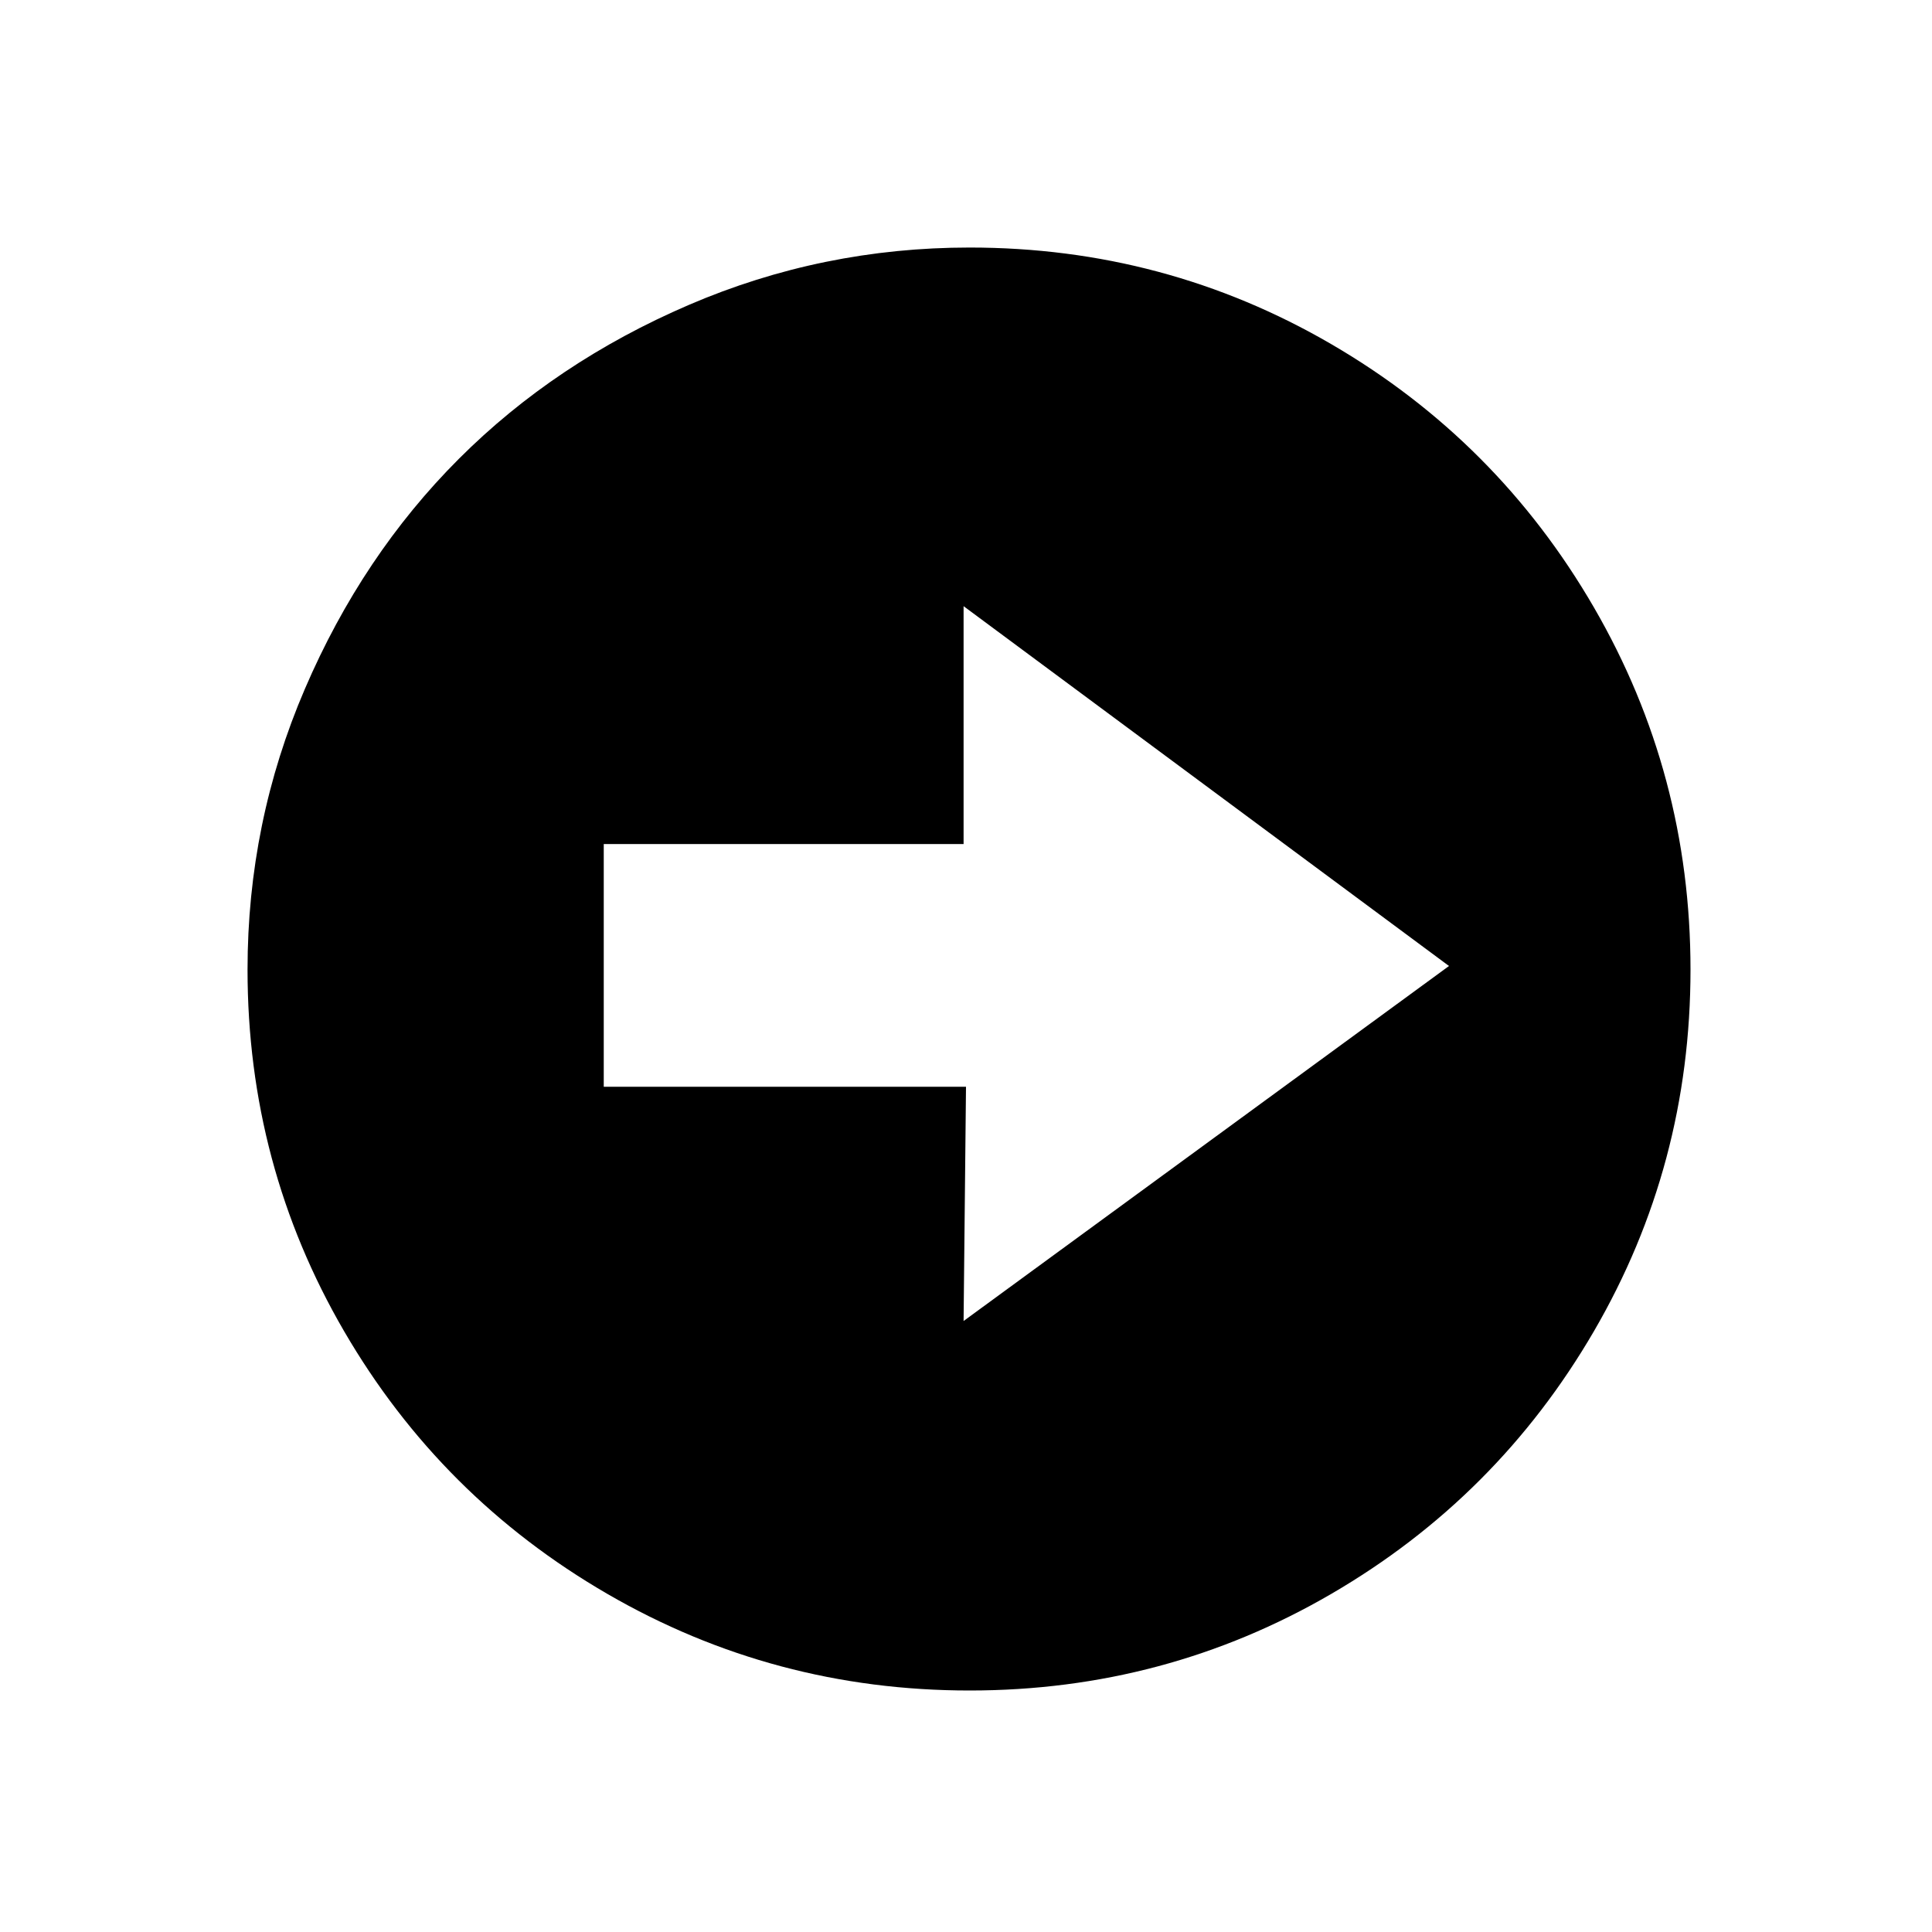
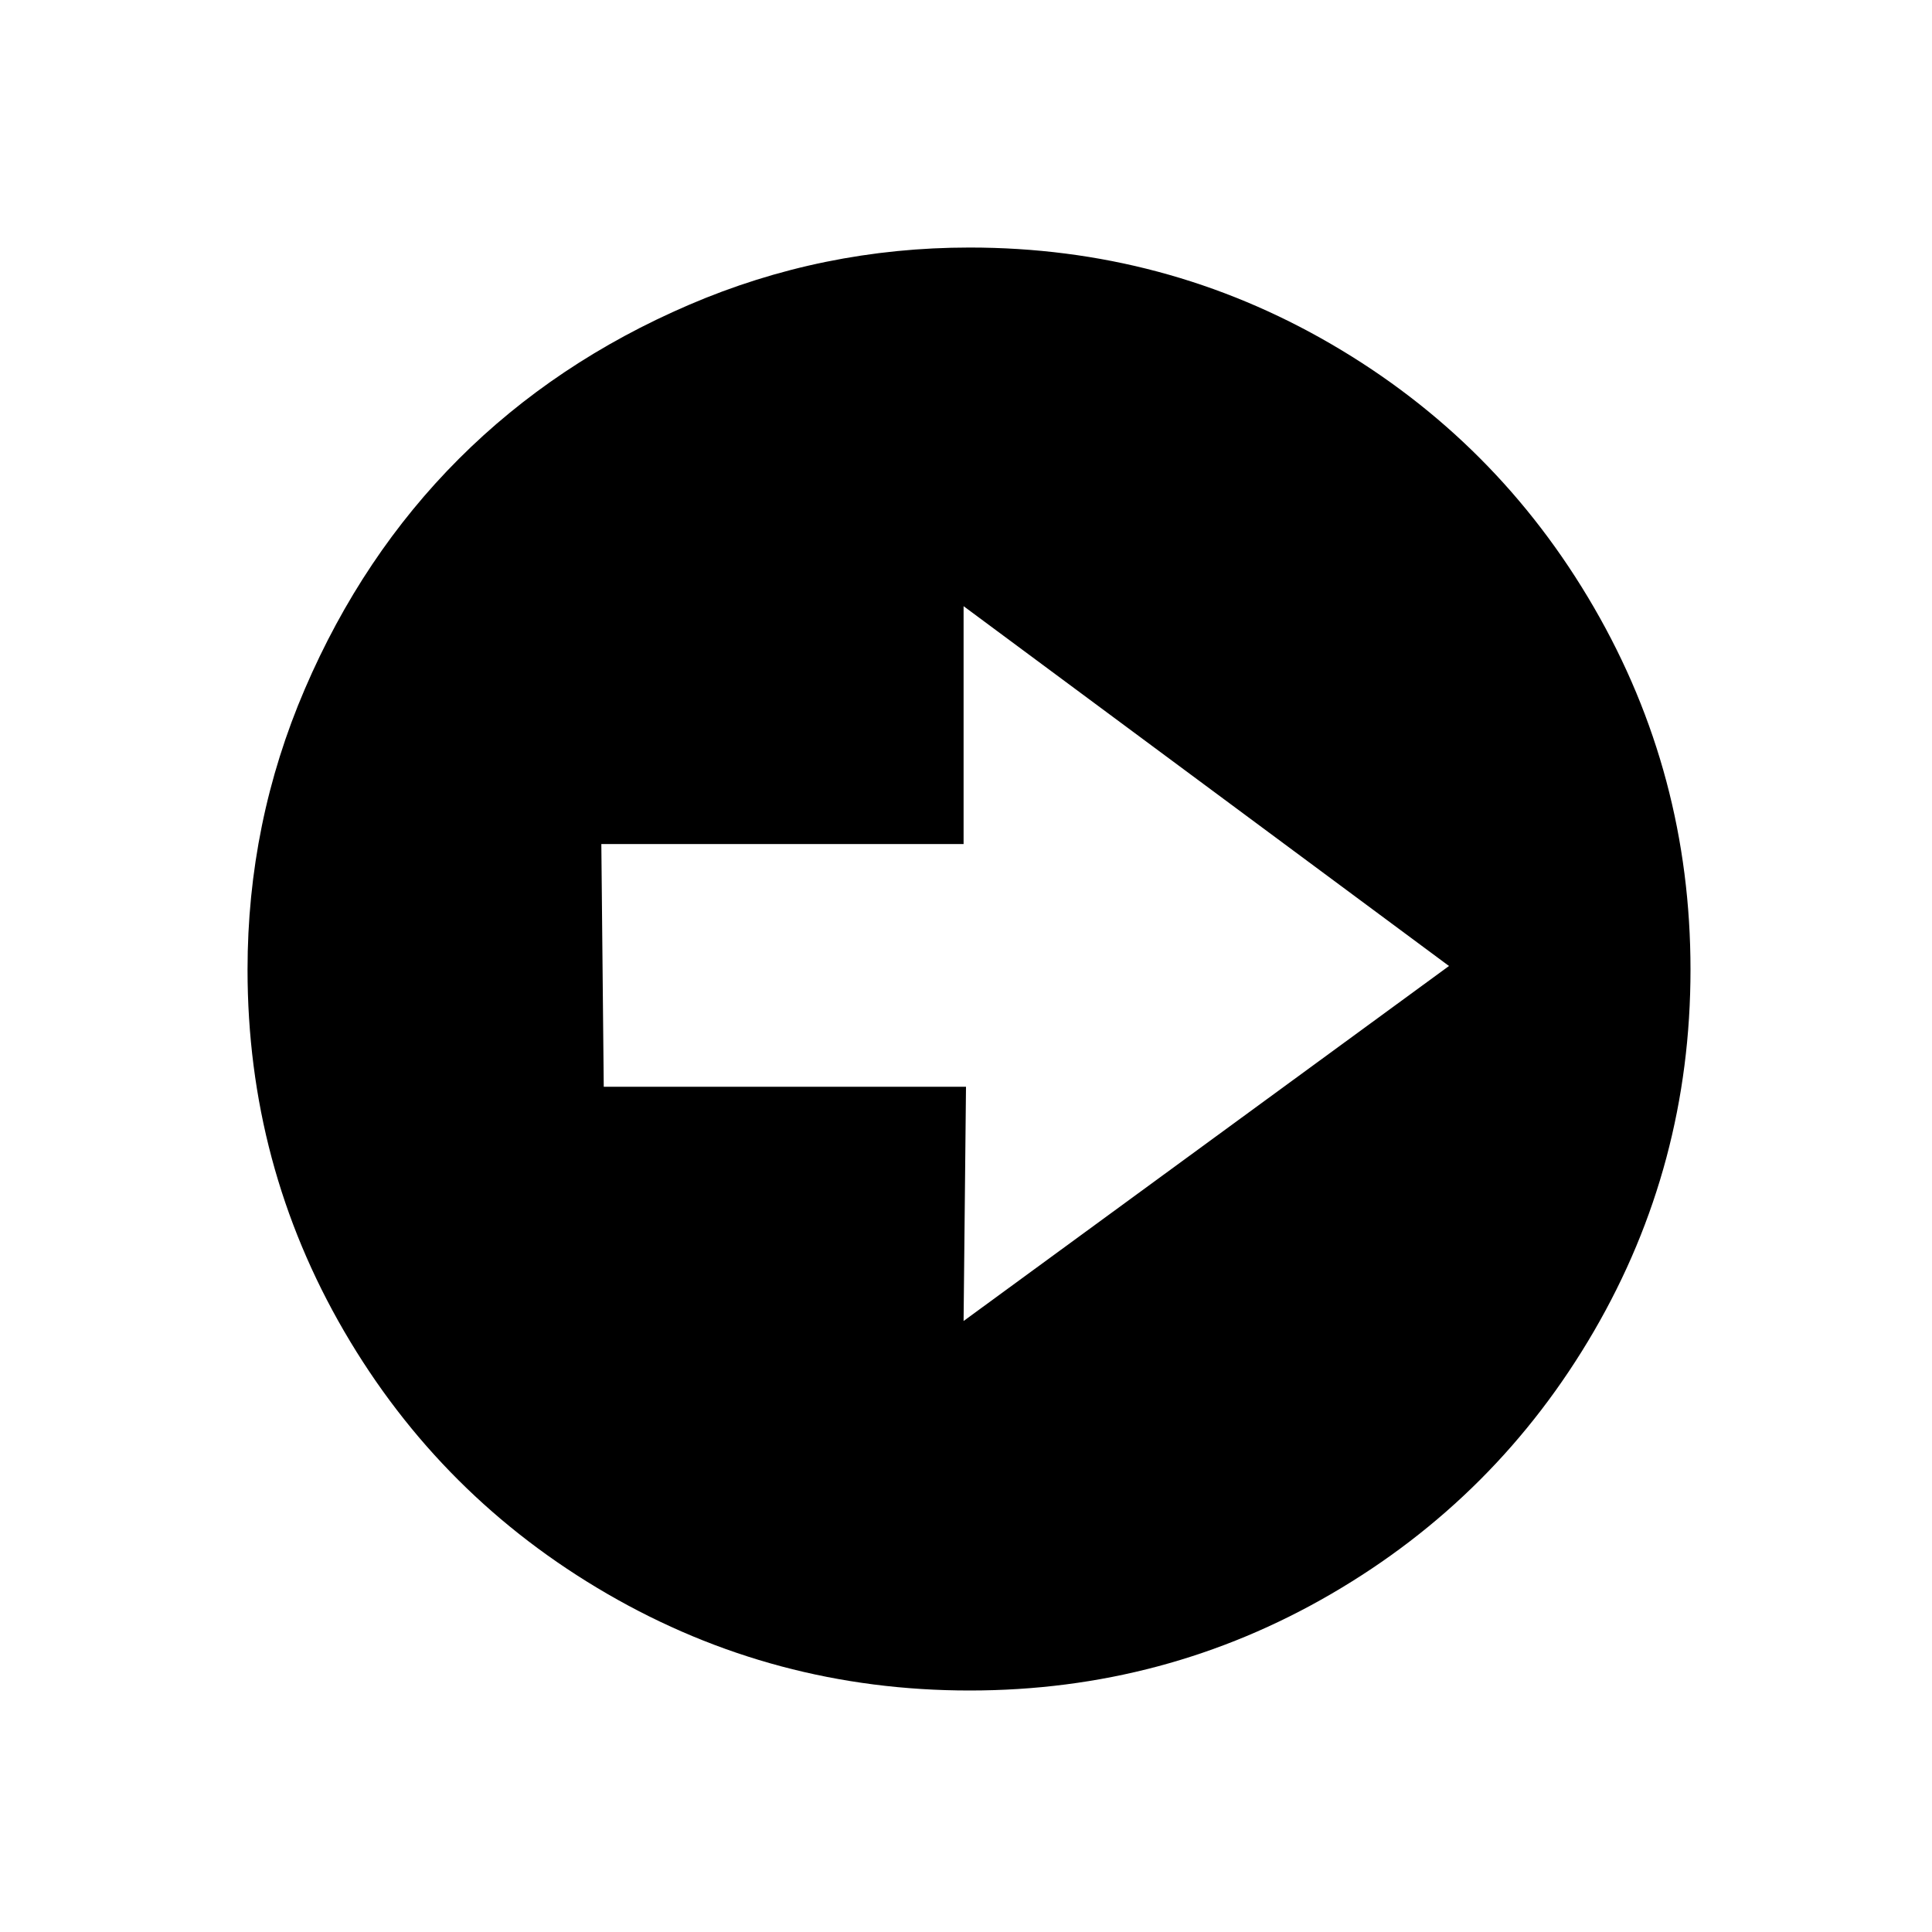
<svg xmlns="http://www.w3.org/2000/svg" version="1.1" width="1600" height="1600" xml:space="preserve">
  <g transform="translate(200, 1400) scale(1, -1)">
-     <path id="circle-arrow-right" d="M5 597q0 122 47.5 232.5t127.5 190.5t190.5 127.5t232.5 47.5q162 0 299.5 -80t217.5 -218t80 -300t-80 -299.5t-217.5 -217.5t-299.5 -80t-300 80t-218 217.5t-80 299.5zM300 500h300l-2 -194l402 294l-402 298v-197h-298v-201z" />
+     <path id="circle-arrow-right" d="M5 597q0 122 47.5 232.5t127.5 190.5t190.5 127.5t232.5 47.5q162 0 299.5 -80t217.5 -218t80 -300t-80 -299.5t-217.5 -217.5t-299.5 -80t-300 80t-218 217.5t-80 299.5zM298 701l2 -201h300l-2 -194l402 294l-402 298v-197h-300z" />
  </g>
</svg>
